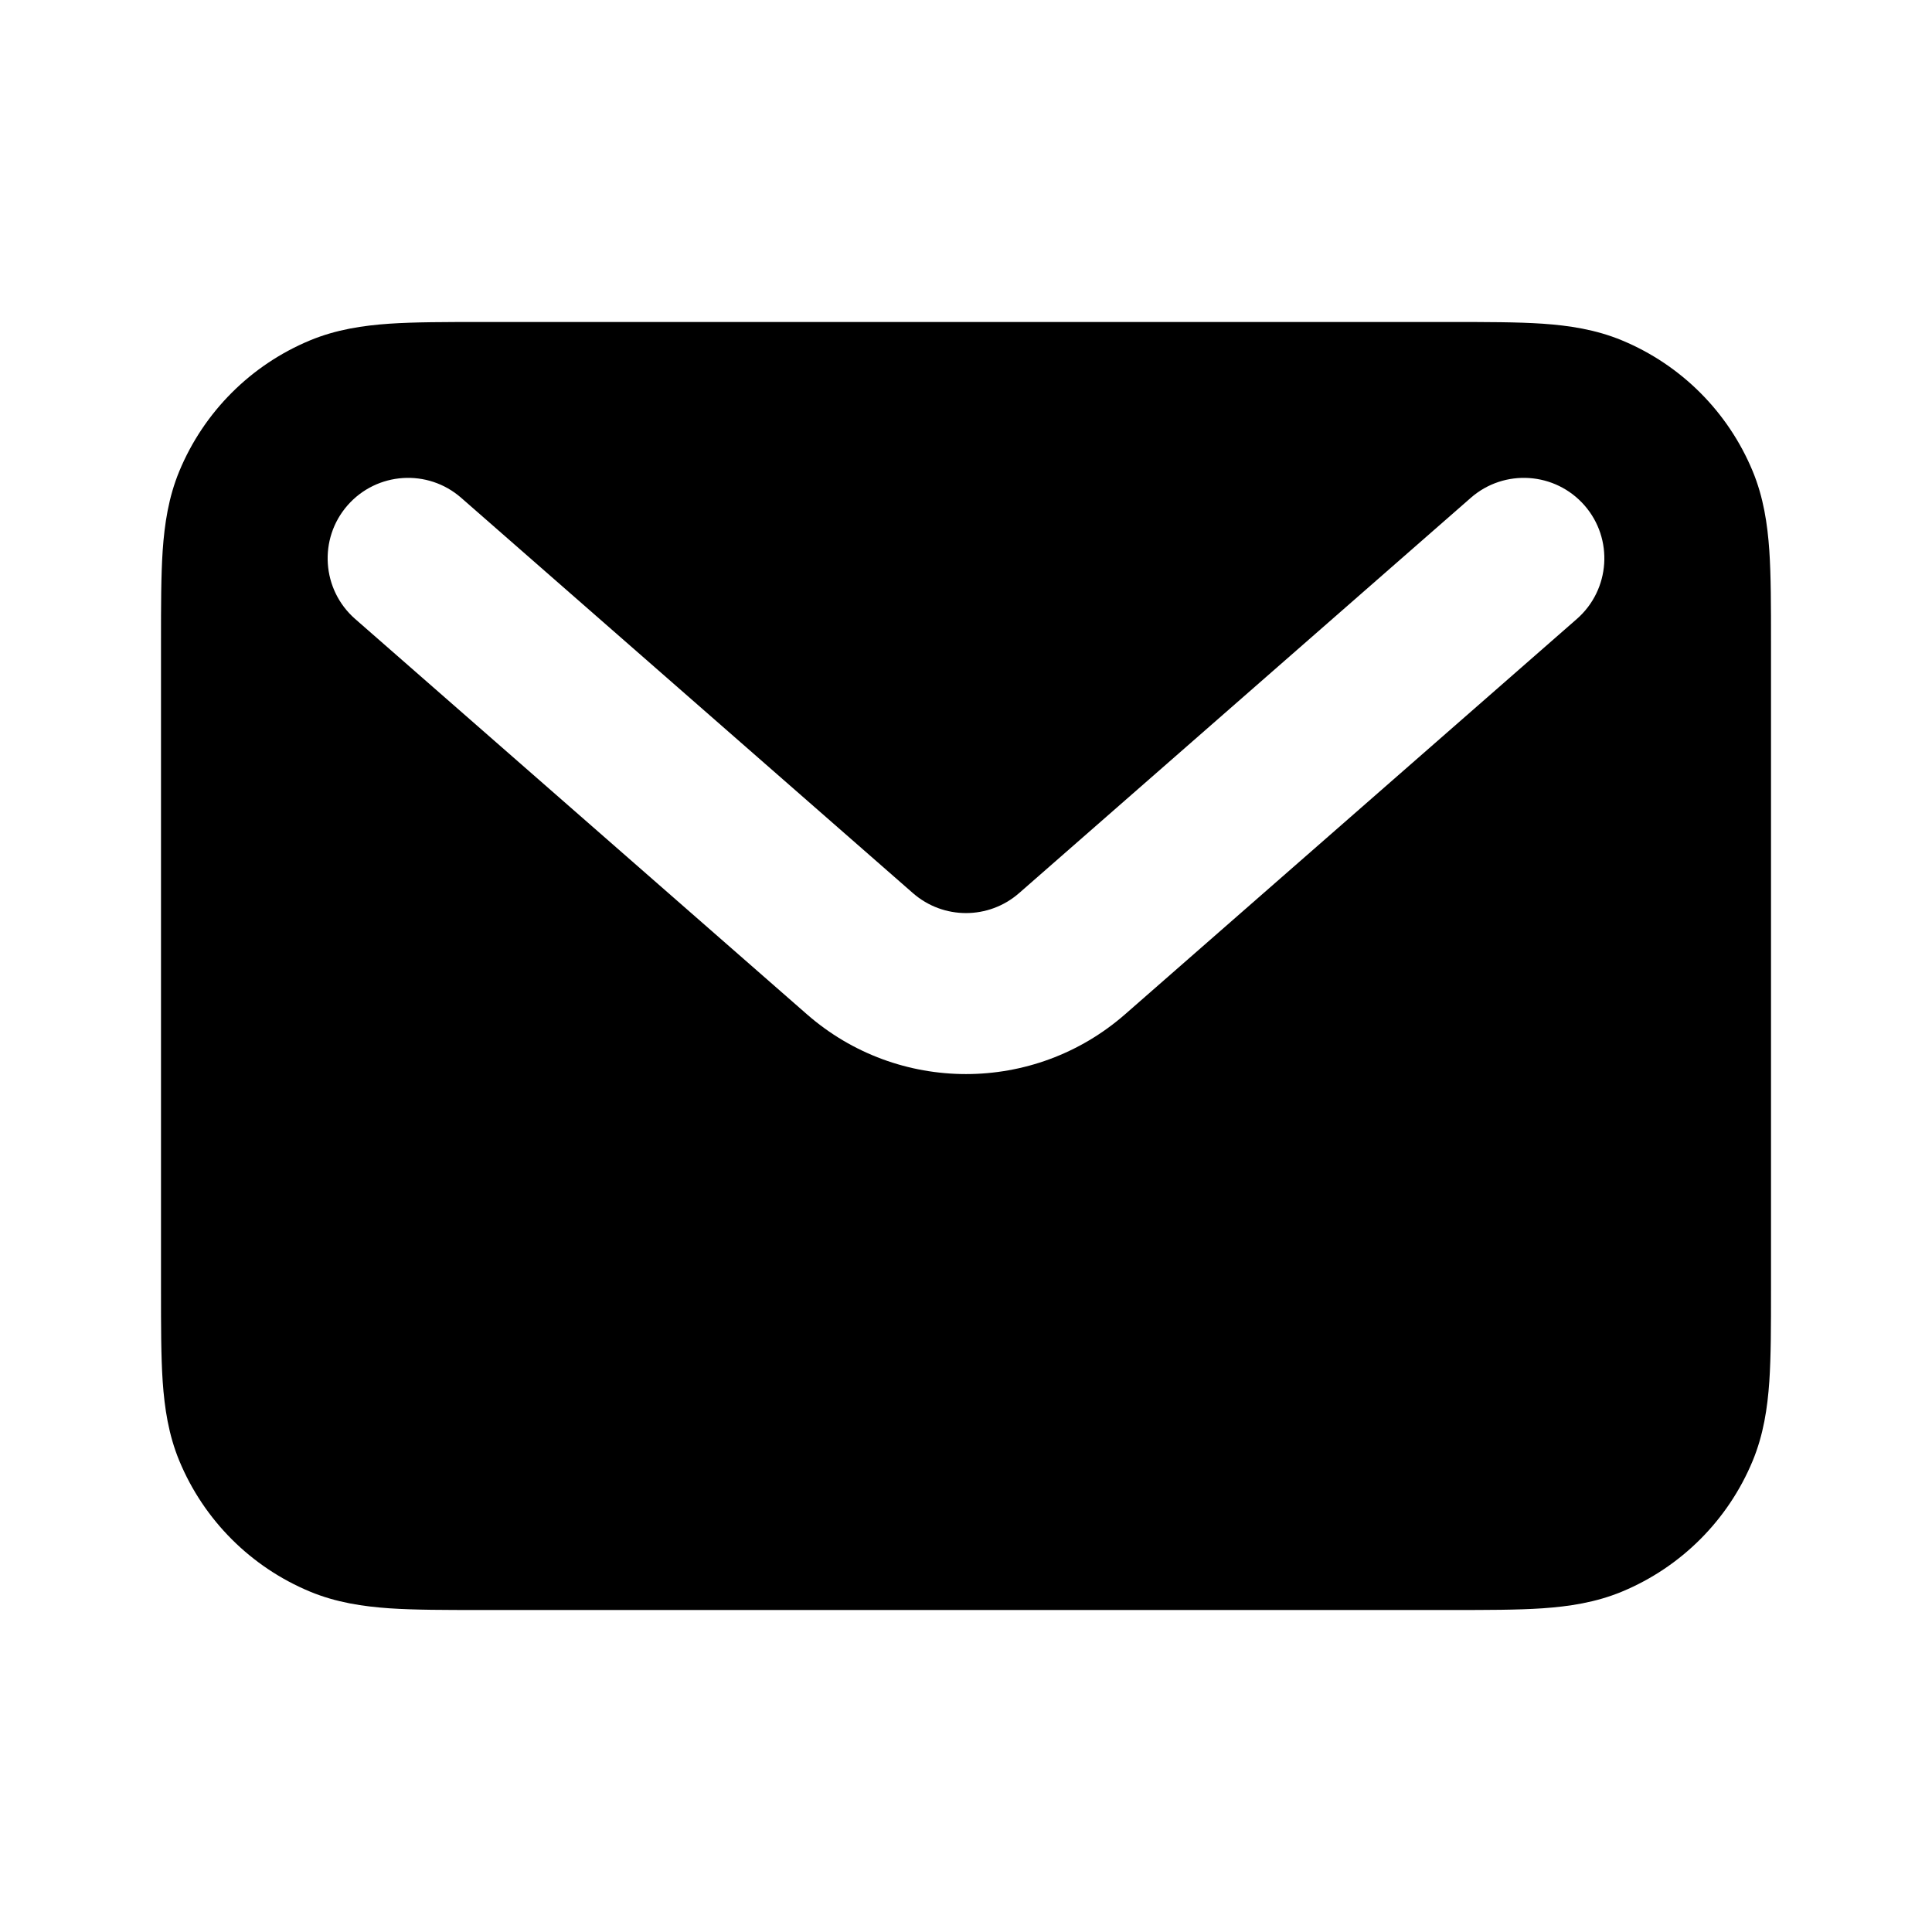
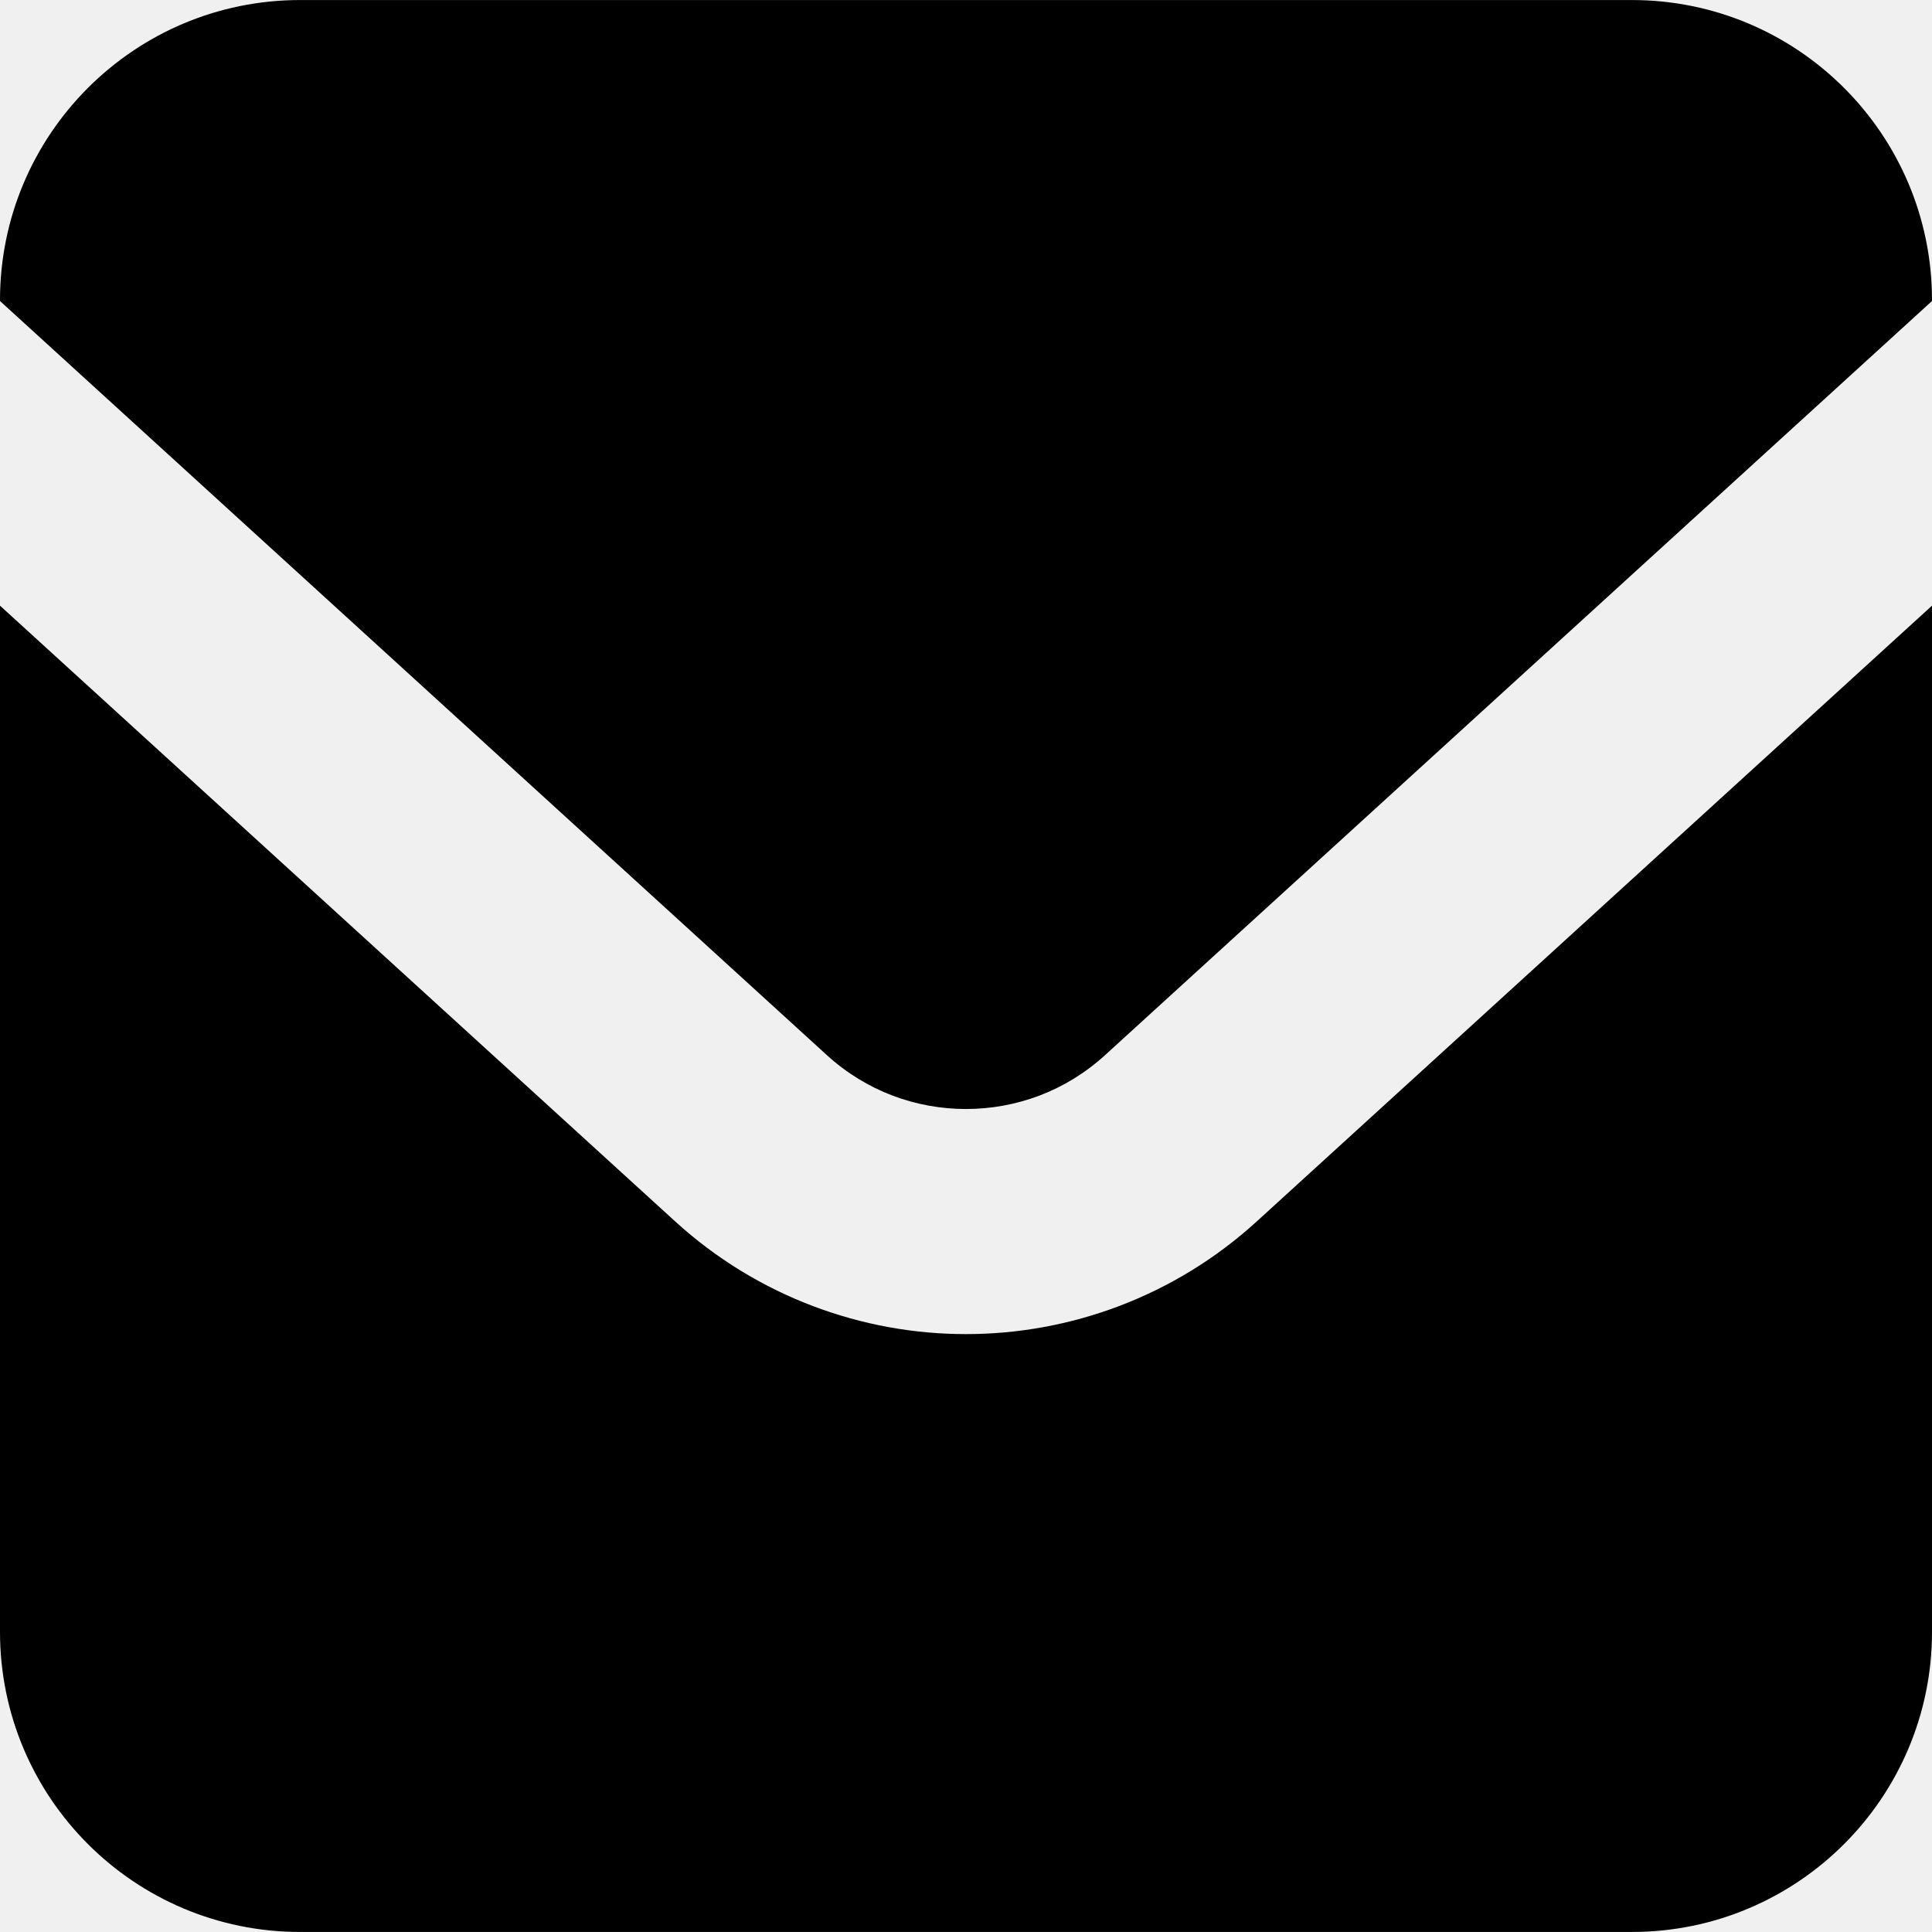
- <svg xmlns="http://www.w3.org/2000/svg" width="64px" height="64px" viewBox="0 0 24 24" fill="none">
+ <svg xmlns="http://www.w3.org/2000/svg" height="64px" width="64px" version="1.1" id="_x32_" viewBox="0 0 512 512" xml:space="preserve" fill="#ffffff">
  <g id="SVGRepo_bgCarrier" stroke-width="0" />
  <g id="SVGRepo_tracerCarrier" stroke-linecap="round" stroke-linejoin="round" />
  <g id="SVGRepo_iconCarrier">
-     <rect width="24" height="24" fill="white" />
-     <path fill-rule="evenodd" clip-rule="evenodd" d="M5.968 4H18.032C18.471 4 18.849 4 19.162 4.021C19.492 4.044 19.822 4.093 20.148 4.228C20.883 4.533 21.467 5.117 21.772 5.852C21.907 6.178 21.956 6.508 21.979 6.838C22 7.151 22 7.529 22 7.968V16.032C22 16.471 22 16.849 21.979 17.162C21.956 17.492 21.907 17.822 21.772 18.148C21.467 18.883 20.883 19.467 20.148 19.772C19.822 19.907 19.492 19.956 19.162 19.979C18.849 20 18.471 20 18.032 20H5.968C5.529 20 5.151 20 4.838 19.979C4.508 19.956 4.178 19.907 3.852 19.772C3.117 19.467 2.533 18.883 2.228 18.148C2.093 17.822 2.044 17.492 2.021 17.162C2 16.849 2 16.471 2 16.032V7.968C2 7.529 2 7.151 2.021 6.838C2.044 6.508 2.093 6.178 2.228 5.852C2.533 5.117 3.117 4.533 3.852 4.228C4.178 4.093 4.508 4.044 4.838 4.021C5.151 4 5.529 4 5.968 4ZM4.317 6.278C4.681 5.862 5.313 5.82 5.729 6.184L11.341 11.095C11.719 11.425 12.281 11.425 12.659 11.095L18.271 6.184C18.687 5.82 19.319 5.862 19.683 6.278C20.046 6.693 20.004 7.325 19.588 7.689L13.976 12.6C12.844 13.59 11.156 13.59 10.024 12.6L4.412 7.689C3.996 7.325 3.954 6.693 4.317 6.278Z" fill="#000000" />
+     <style type="text/css"> .st0{fill:#000000;} </style>
+     <g>
+       <path class="st0" d="M432.469,0.01H79.531C35.61,0.01,0,35.62,0,79.541v0.232l219.118,199.838 c10.505,9.572,23.592,14.271,36.872,14.29c13.301-0.02,26.368-4.718,36.873-14.29L512,79.773v-0.232 C512,35.62,476.389,0.01,432.469,0.01z" />
+       <path class="st0" d="M255.99,353.55c-27.532,0.019-55.279-10-77.064-29.863L0,160.508v271.951c0,43.92,35.61,79.531,79.531,79.531 h352.938c43.92,0,79.531-35.611,79.531-79.531V160.508L333.056,323.687C311.289,343.55,283.543,353.568,255.99,353.55z" />
+     </g>
  </g>
</svg>
